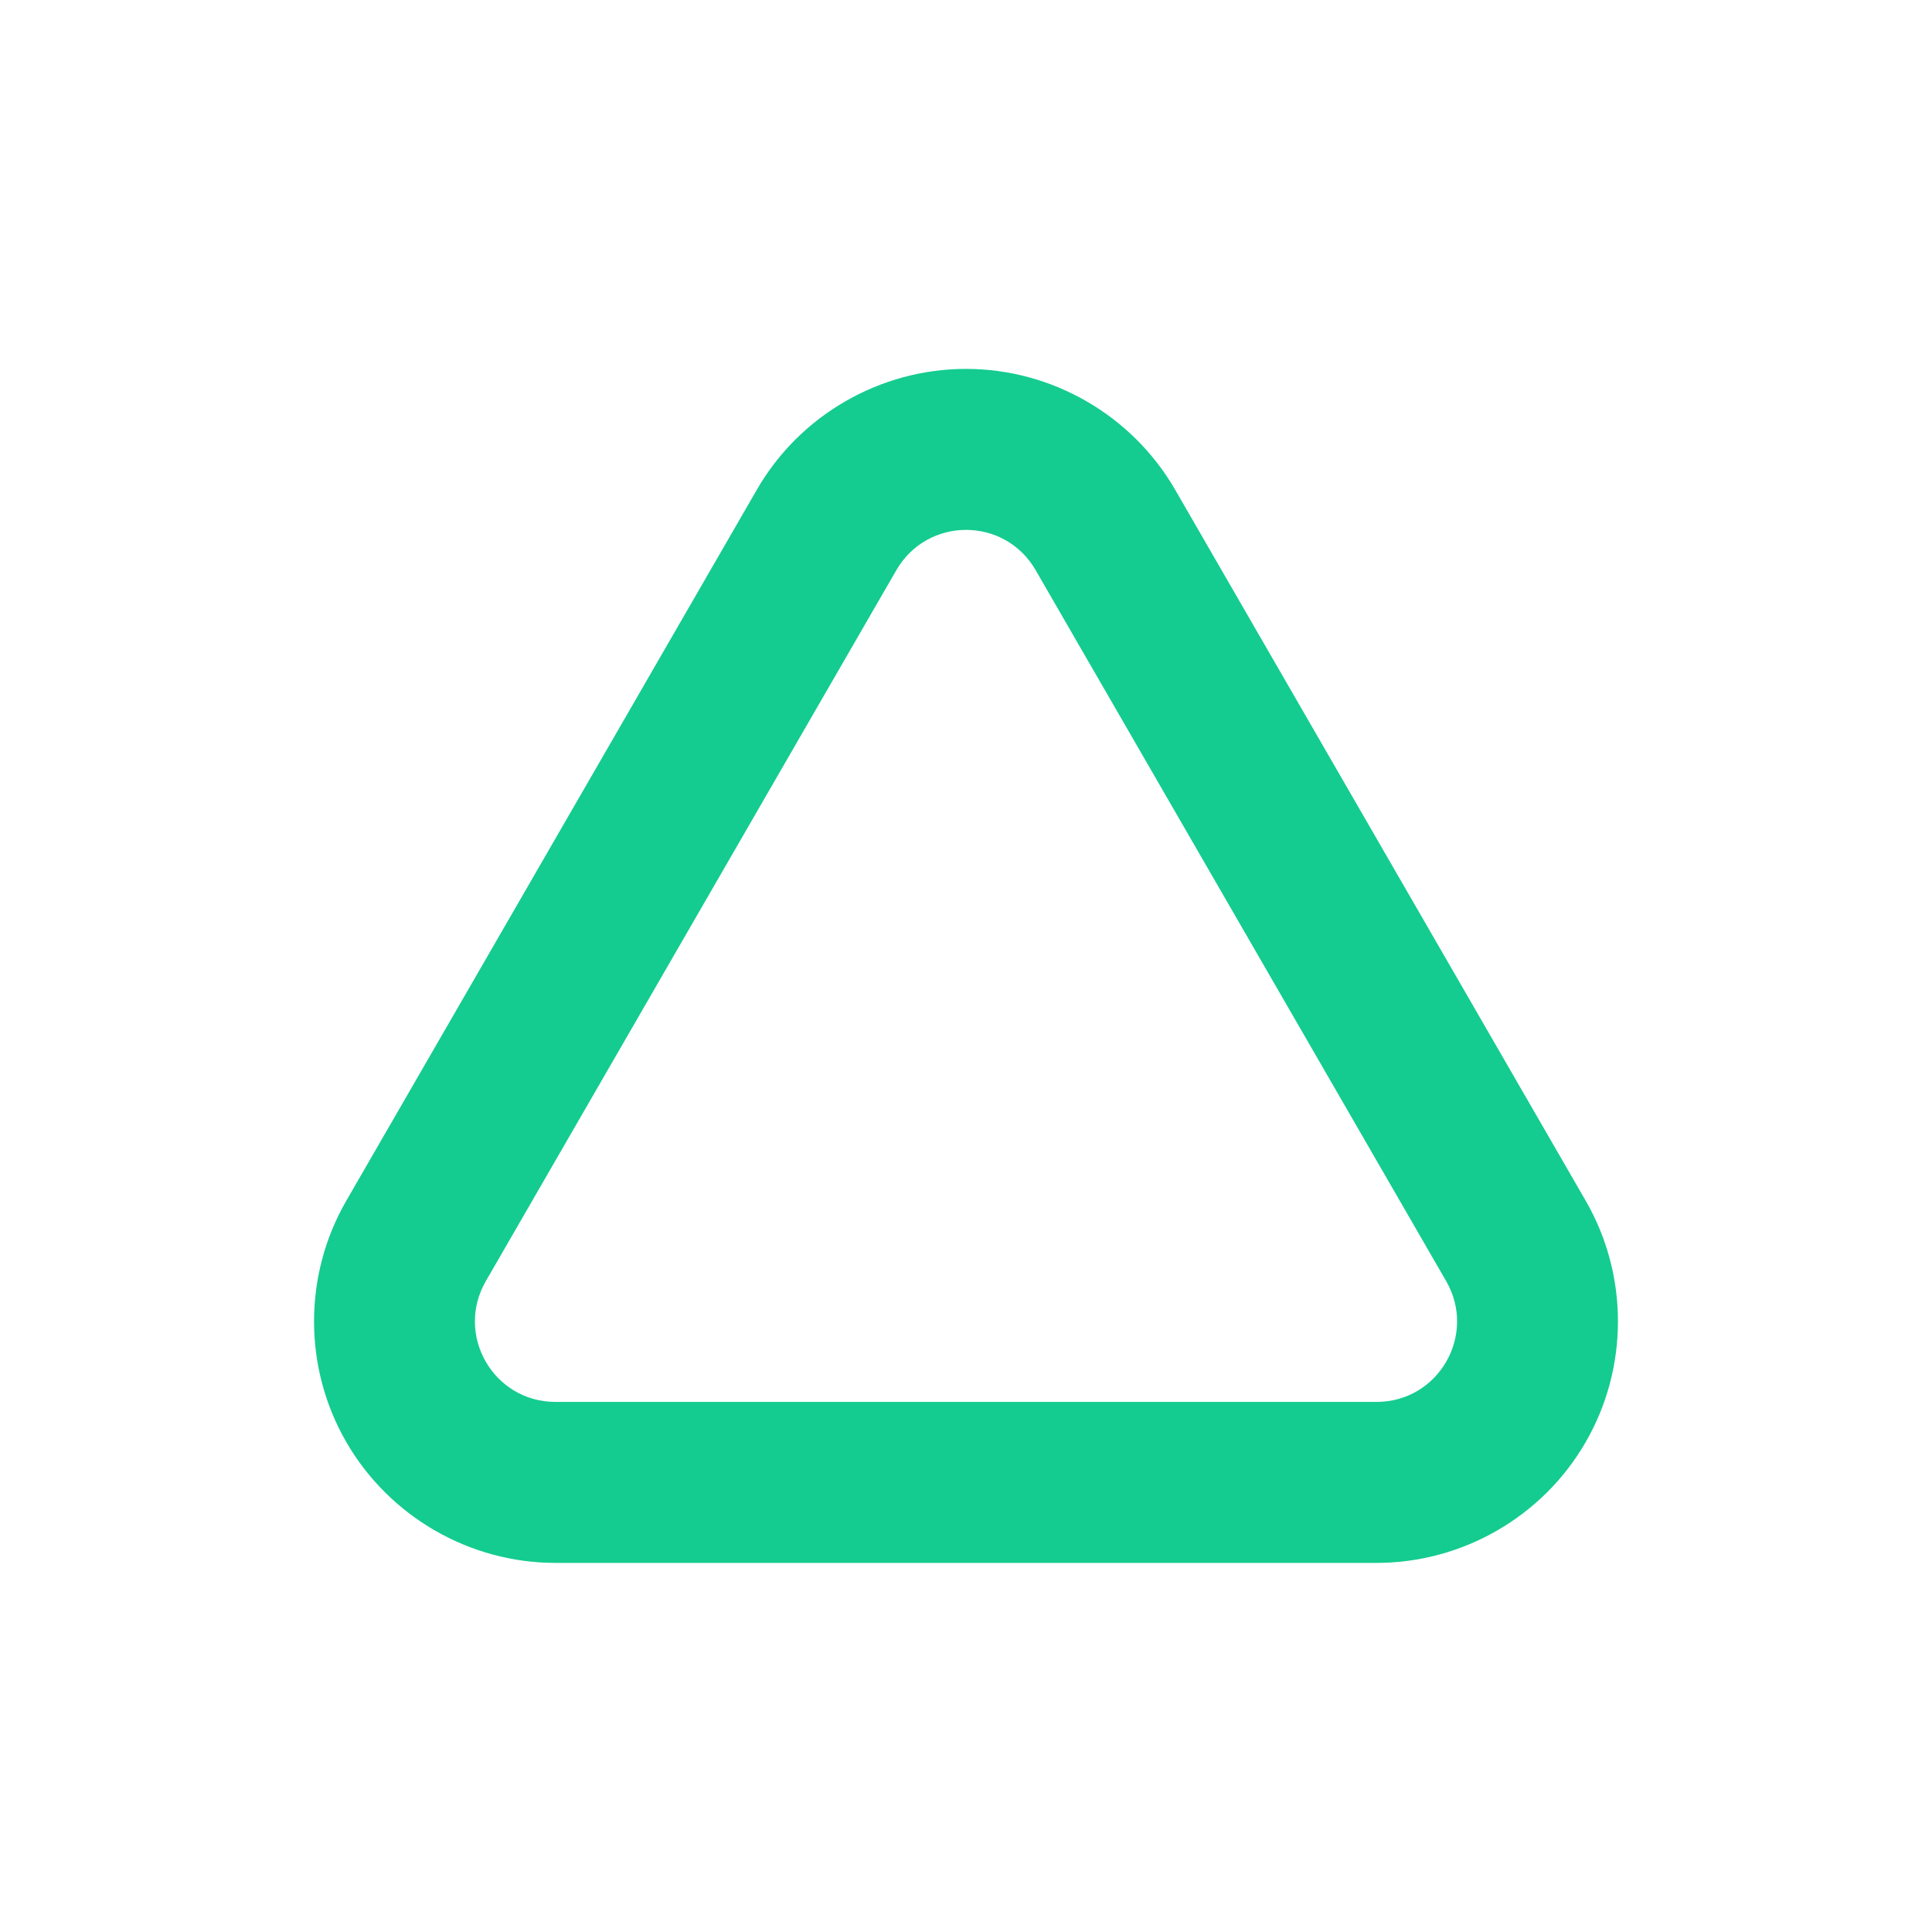
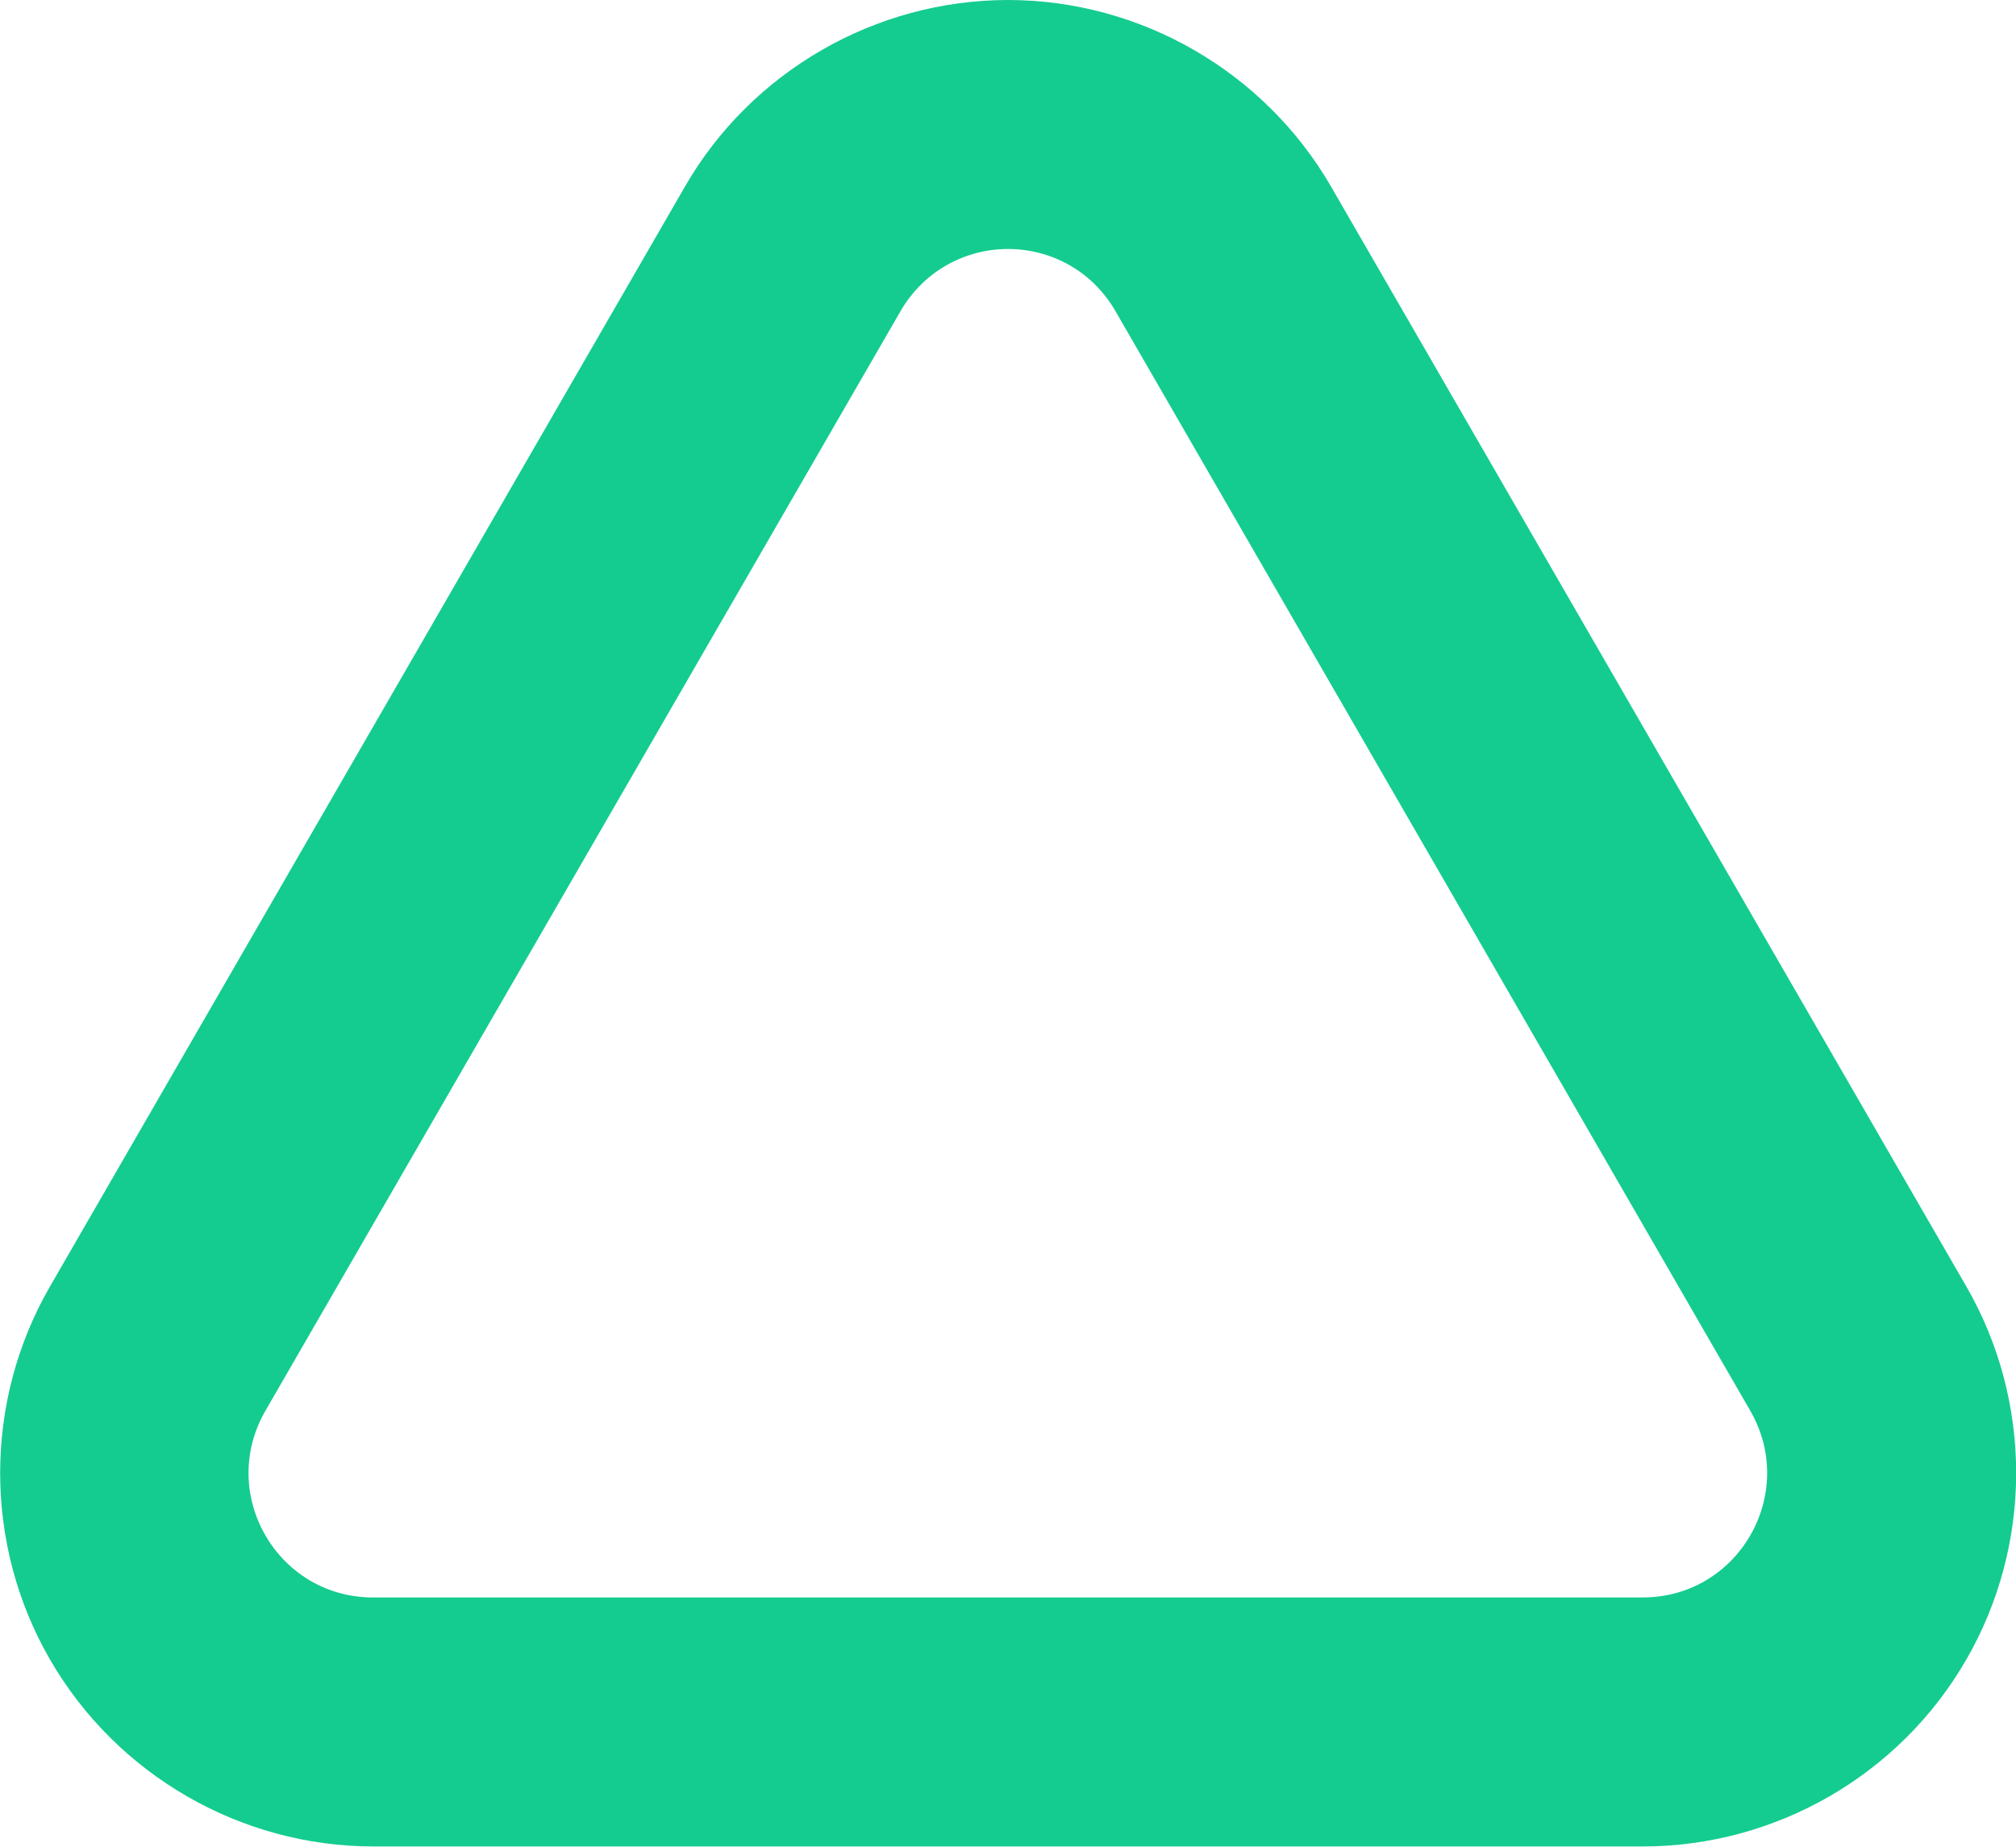
- <svg xmlns="http://www.w3.org/2000/svg" id="Layer_2" data-name="Layer 2" viewBox="0 0 96 96">
+ <svg xmlns="http://www.w3.org/2000/svg" id="Layer_2" data-name="Layer 2" viewBox="0 0 64.79 59.33">
  <defs>
    <style>
      .cls-1 {
        fill: #14CC8F;
      }
    </style>
  </defs>
  <g id="Layer_2-2" data-name="Layer 2">
-     <g id="Layer_1-2" data-name="Layer 1-2">
-       <g>
-         <path class="cls-1" d="m48,26.33c1.35,0,2.69.67,3.46,2l20.4,35.33c1.54,2.67-.38,6-3.46,6H27.6c-3.08,0-5-3.33-3.46-6l20.4-35.33c.77-1.33,2.12-2,3.46-2m0-8c-4.27,0-8.26,2.3-10.39,6l-20.4,35.33c-2.14,3.7-2.14,8.3,0,12,2.14,3.7,6.12,6,10.39,6h40.8c4.27,0,8.26-2.3,10.39-6,2.14-3.7,2.14-8.3,0-12l-20.4-35.33c-2.14-3.7-6.12-6-10.39-6h0Z" />
-       </g>
-     </g>
+     <path class="cls-1" d="m32.39,8c1.35,0,2.69.67,3.46,2l20.4,35.33c1.54,2.67-.38,6-3.46,6H11.99c-3.08,0-5-3.33-3.46-6L28.94,10c.77-1.33,2.12-2,3.46-2m0-8c-4.27,0-8.26,2.3-10.39,6L1.61,41.33c-2.14,3.7-2.14,8.3,0,12,2.14,3.7,6.12,6,10.39,6h40.8c4.27,0,8.26-2.3,10.39-6,2.14-3.7,2.14-8.3,0-12L42.78,6c-2.14-3.7-6.12-6-10.39-6h0Z" />
  </g>
</svg>
